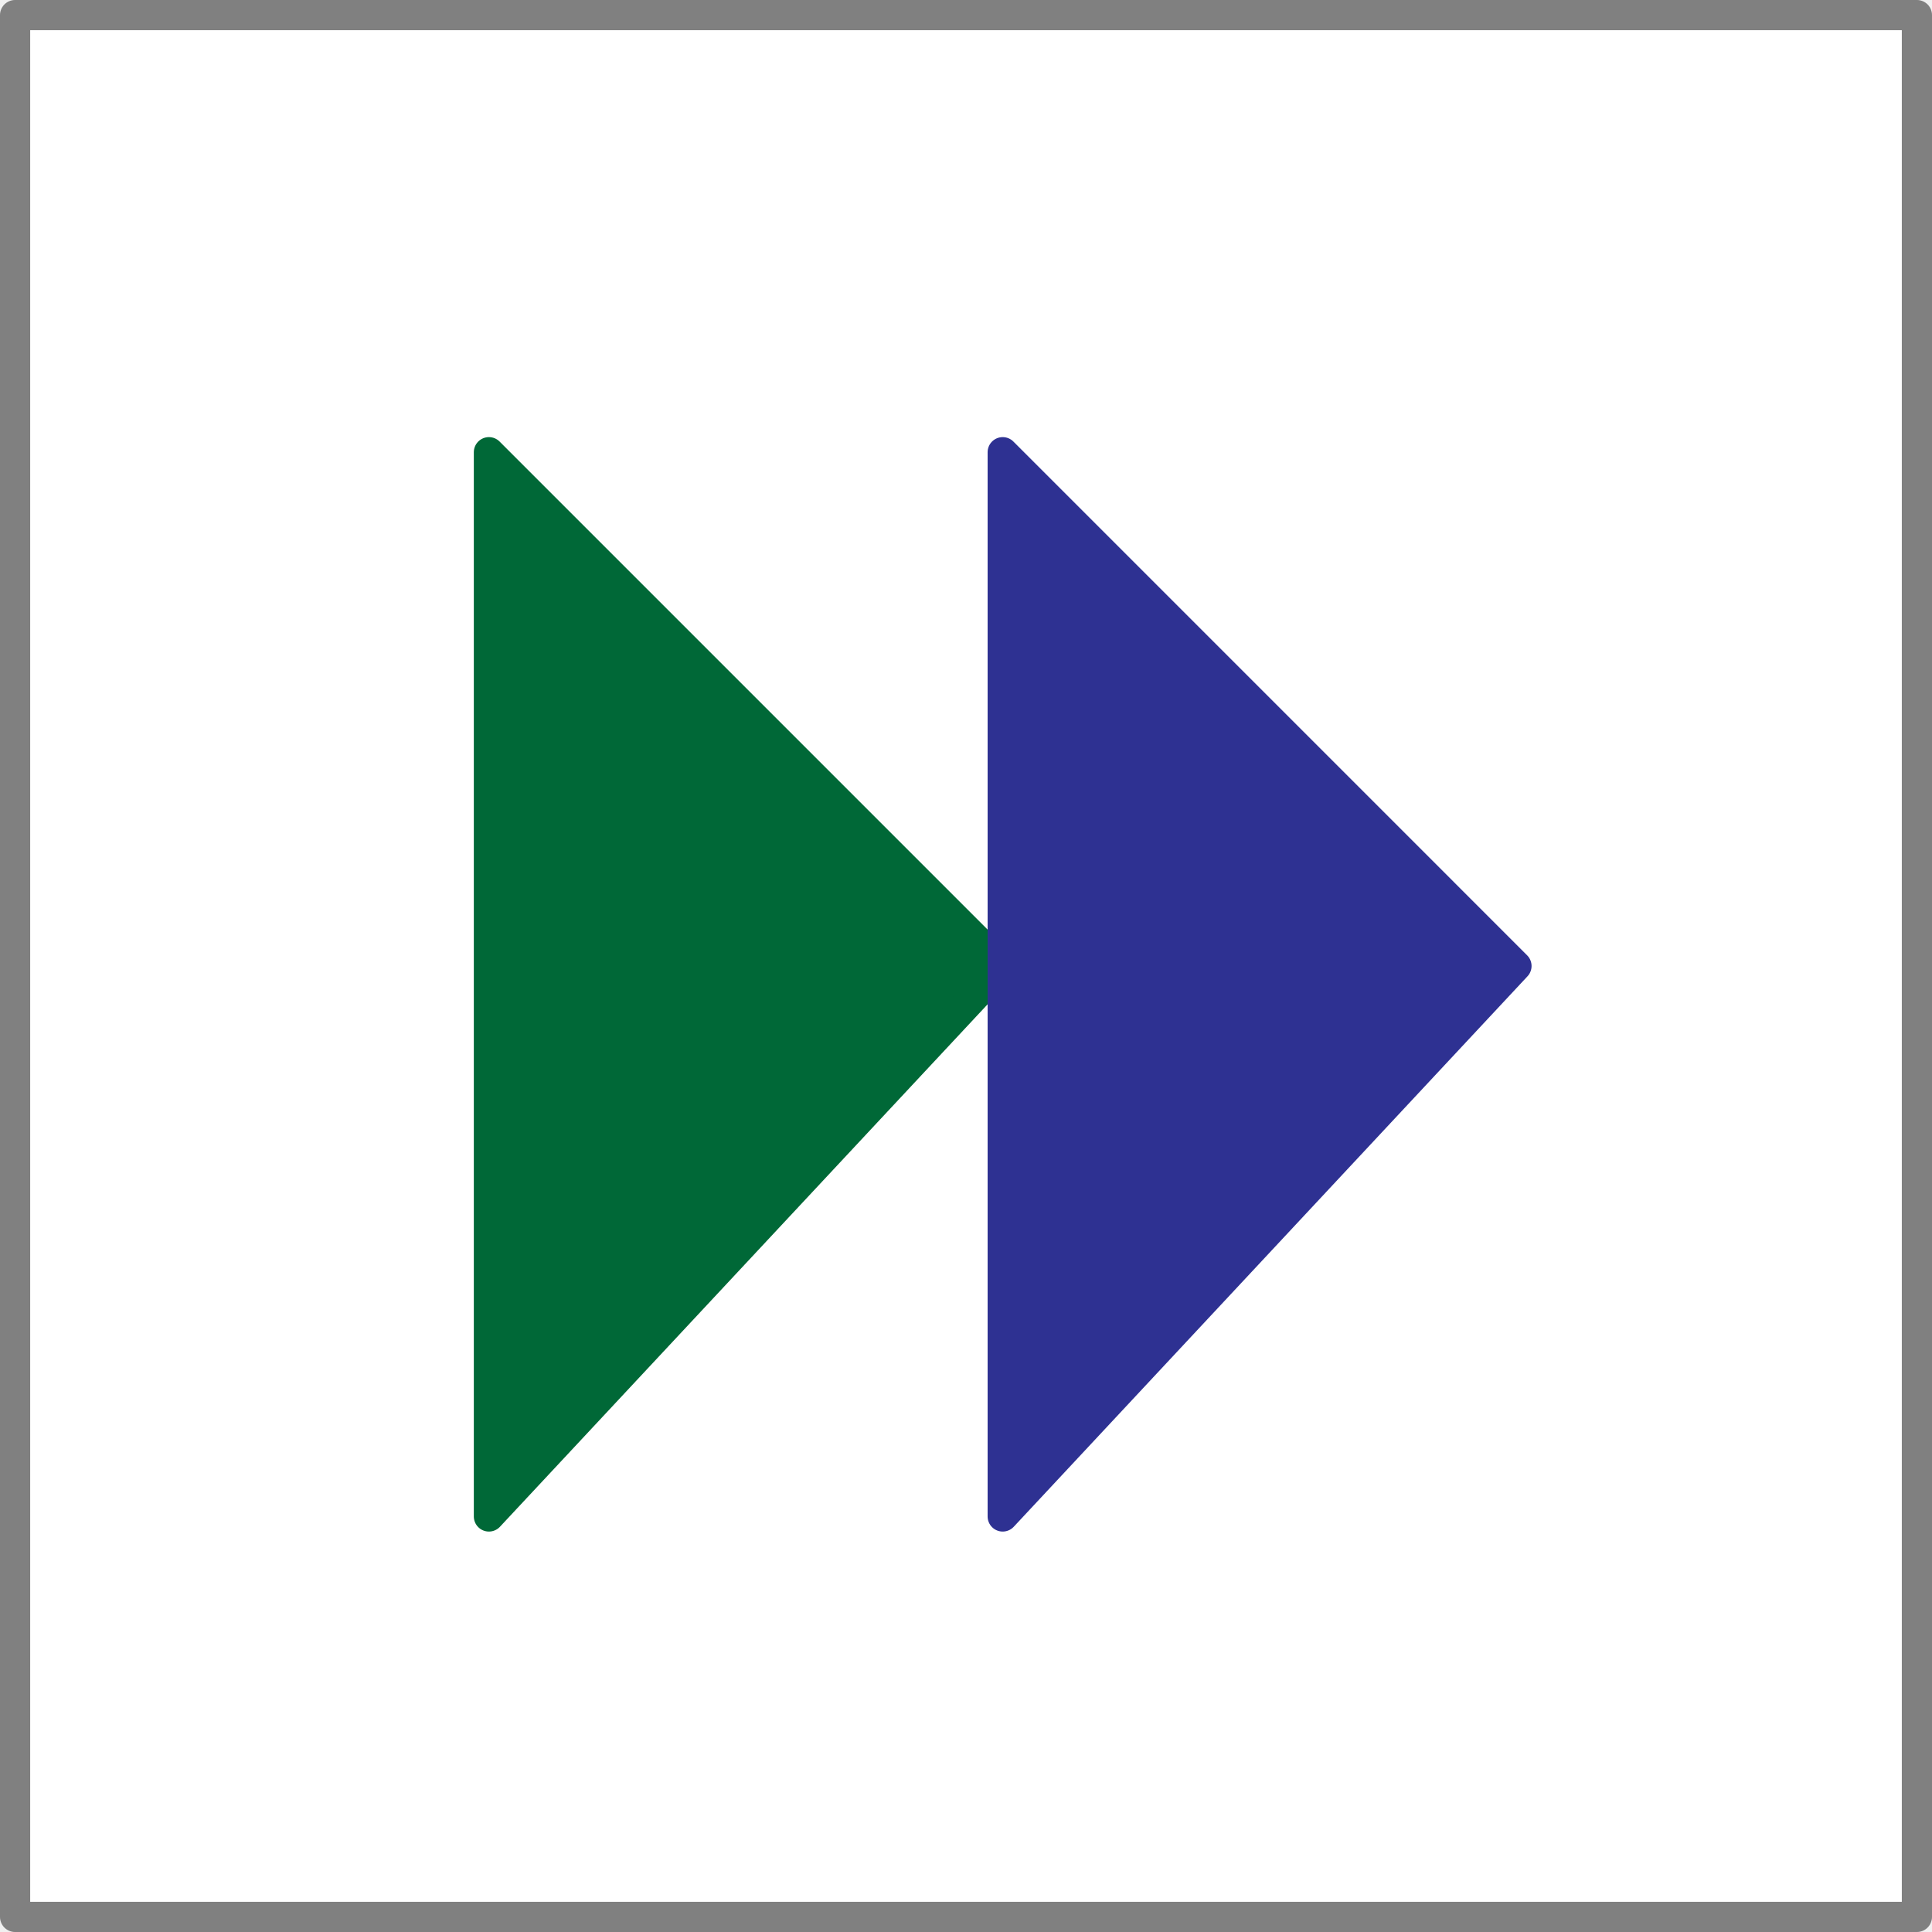
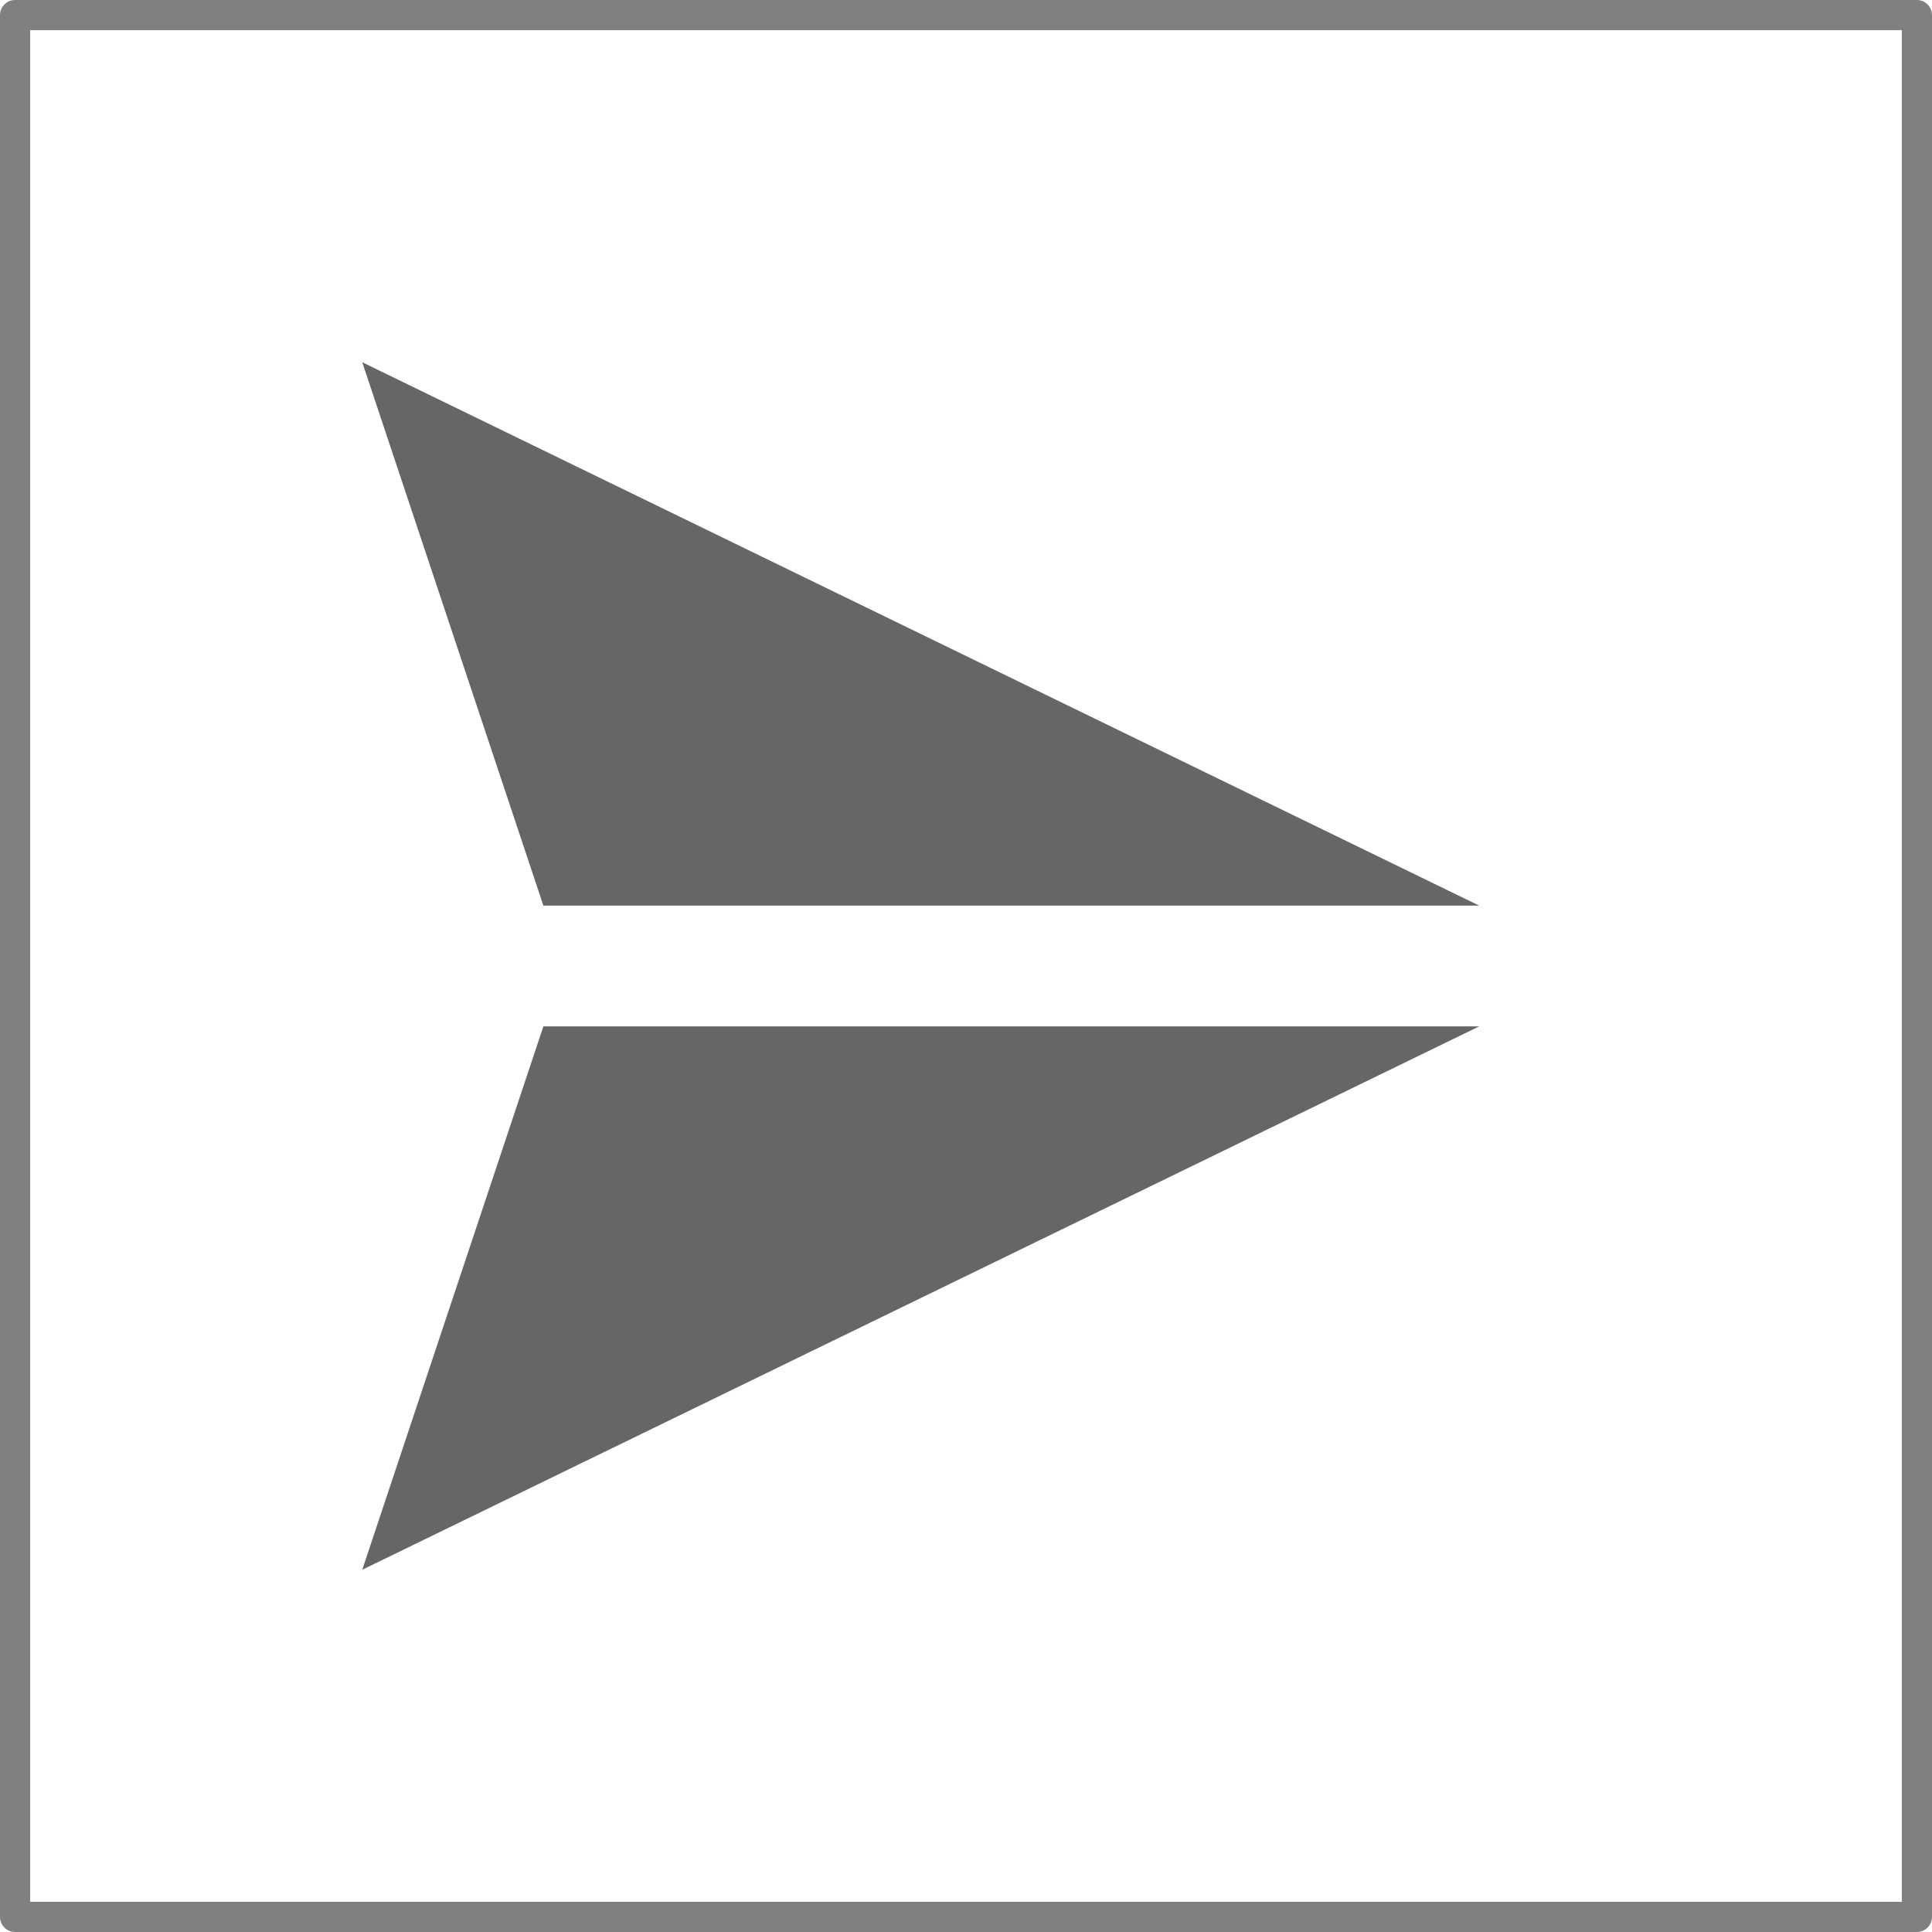
- <svg xmlns="http://www.w3.org/2000/svg" width="64" height="64" viewBox="0 0 64 64">
+ <svg xmlns="http://www.w3.org/2000/svg" id="be66176a-b44d-4207-9096-a9bcf55e636e" data-name="Layer 1" width="64" height="64" viewBox="0 0 64 64">
  <defs>
-     <style>
-       .a {
-         fill: #fff;
-         stroke: gray;
-       }
- 
-       .a, .b, .c {
-         stroke-linecap: round;
-         stroke-linejoin: round;
-       }
- 
-       .b {
-         fill: #006837;
-         stroke: #006837;
-       }
- 
-       .c {
-         fill: #2e3192;
-         stroke: #2e3192;
-       }
-     </style>
+     <style>.a98a40d1-1c54-4bf4-9a0b-0edbd8c68b5b{fill:#fff;}.f2cddbb6-7218-43a5-8d24-ad9067abca36{fill:gray;}.b22dc748-bca0-4773-acab-5e33af923311{fill:#666;}</style>
  </defs>
-   <rect class="a" x="0.5" y="0.5" width="63" height="63" />
-   <polyline class="b" points="16.196 50.235 33.216 32 16.196 14.98 16.196 50.235" />
-   <polyline class="c" points="33.216 50.235 50.235 32 33.216 14.98 33.216 50.235" />
+   <rect class="a98a40d1-1c54-4bf4-9a0b-0edbd8c68b5b" width="64" height="64" />
+   <path class="f2cddbb6-7218-43a5-8d24-ad9067abca36" d="M63.5,64H.5a.5.5,0,0,1-.5-.5V.5A.5.5,0,0,1,.5,0h63a.5.5,0,0,1,.5.5v63A.5.5,0,0,1,63.5,64ZM1,63H63V1H1Z" />
+   <polygon class="b22dc748-bca0-4773-acab-5e33af923311" points="49 30 12 12 18 30 49 30" />
+   <polygon class="b22dc748-bca0-4773-acab-5e33af923311" points="18 34 12 52 49 34 18 34" />
</svg>
